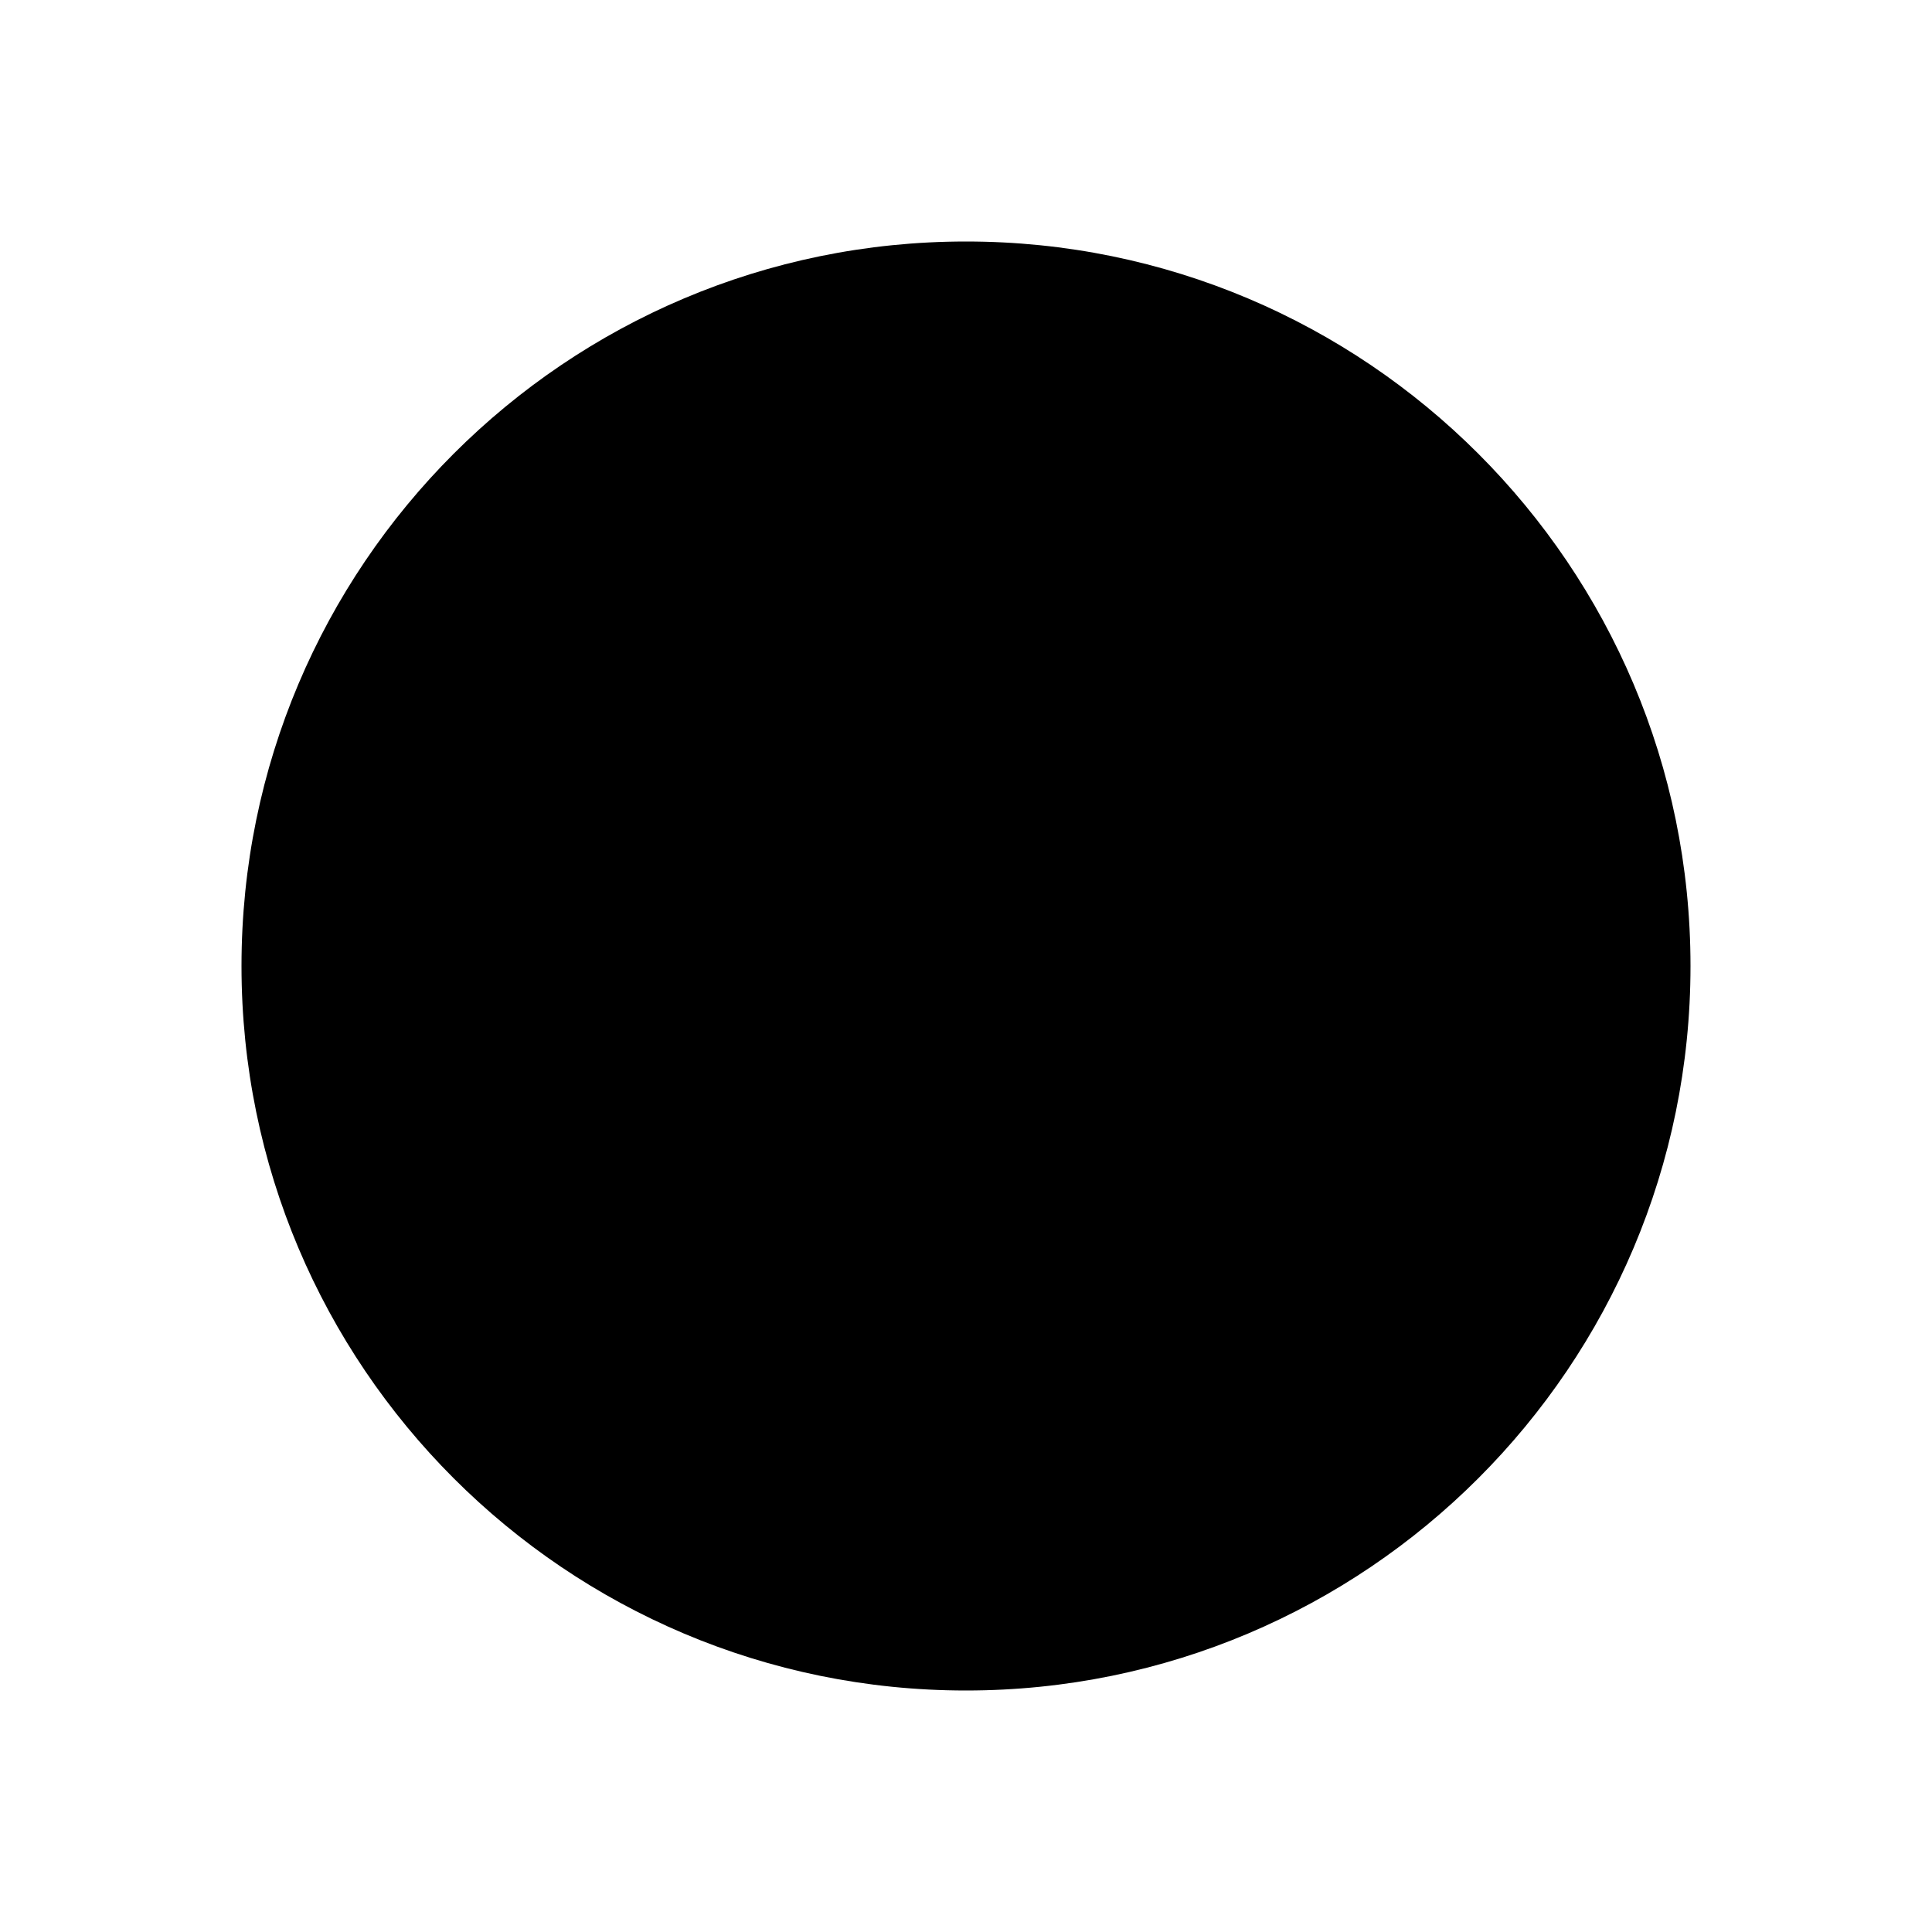
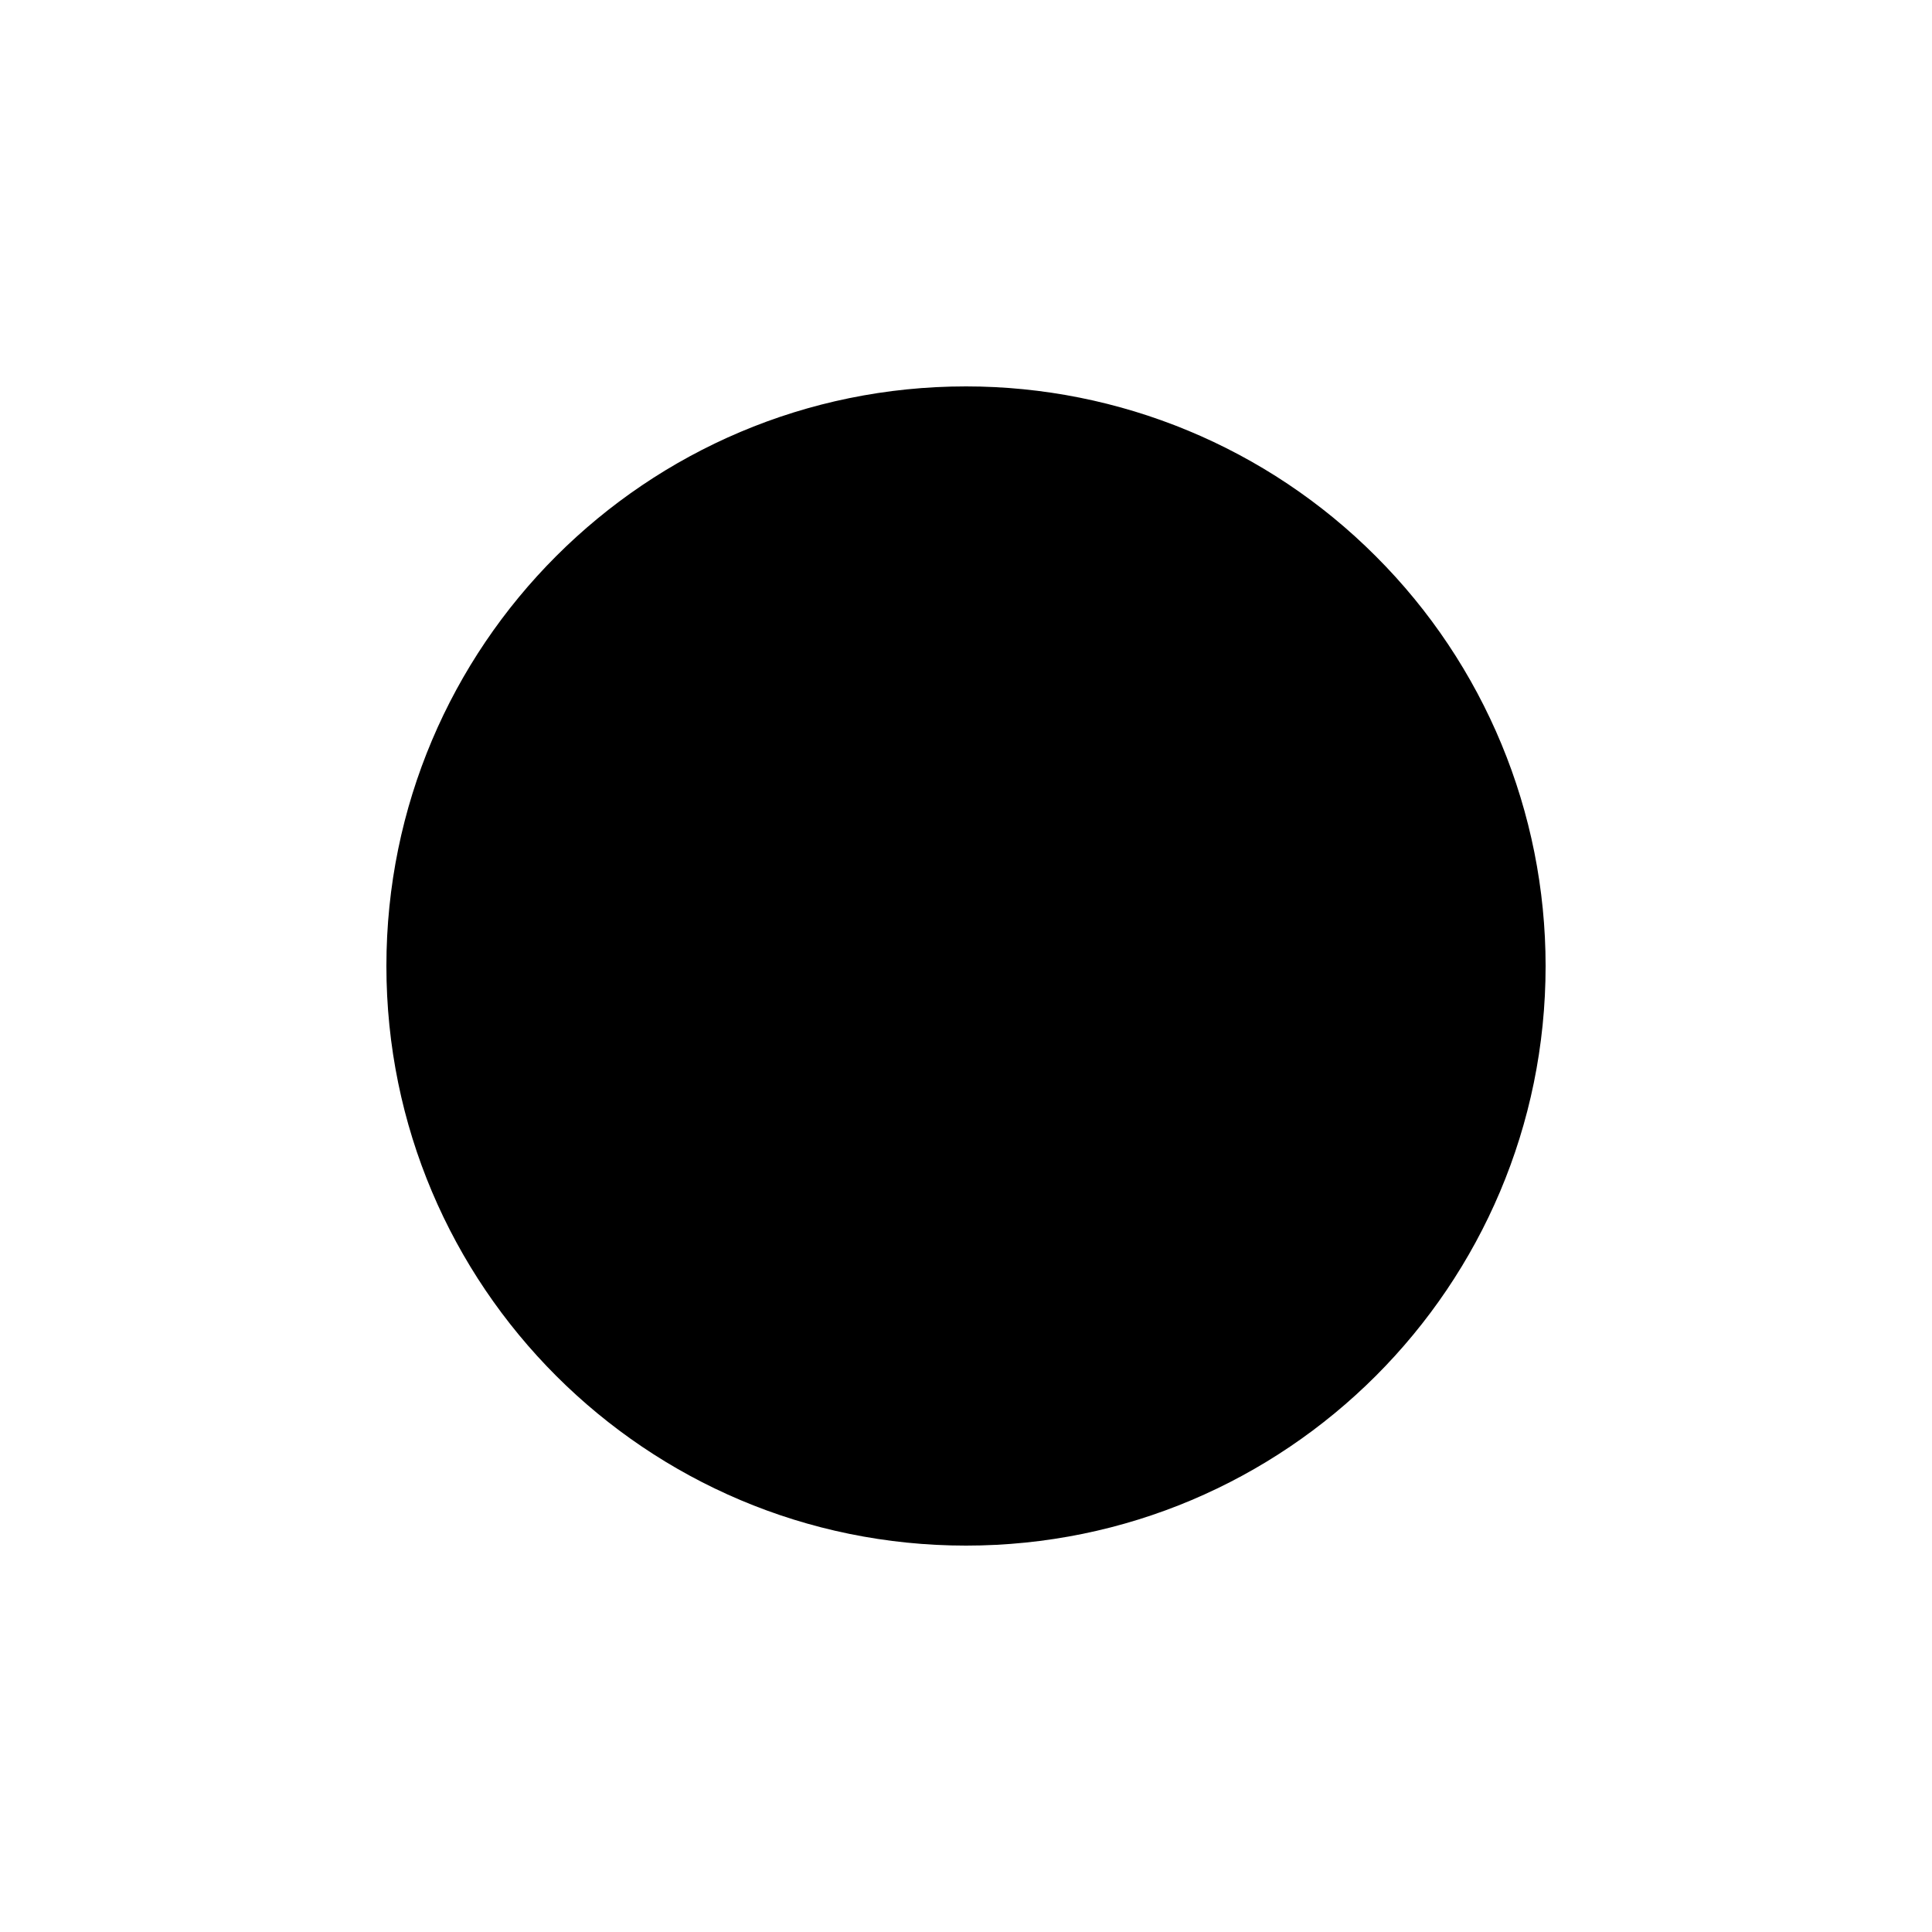
- <svg xmlns="http://www.w3.org/2000/svg" class="icon-gear icon-outline" viewBox="0 0 8 8">
-   <path vector-effect="non-scaling-stroke" d="M7,4A3,3,0,1,1,4,1,3,3,0,0,1,7,4ZM4,0V1M4,7V8M0,4H1M7,4H8M1.17,1.17l.71.71M6.12,6.12l.71.71m-5.66,0,.71-.71M6.12,1.88l.71-.71" />
+ <svg xmlns="http://www.w3.org/2000/svg" class="icon-gear icon-outline" viewBox="0 0 10 10">
+   <path vector-effect="non-scaling-stroke" d="M8,5 C8,6.657 6.657,8 5,8 C3.343,8 2,6.657 2,5 C2,3.343 3.343,2 5,2 C5.796,2 6.559,2.316 7.121,2.879 C7.684,3.441 8,4.204 8,5 Z M5,1 L5,2 L5,1 Z M5,8 L5,9 L5,8 Z M1,5 L2,5 L1,5 Z M8,5 L9,5 L8,5 Z M2.17,2.17 L2.88,2.88 L2.17,2.17 Z M7.12,7.12 L7.83,7.83 L7.12,7.12 Z M2.17,7.83 L2.88,7.12 L2.17,7.83 Z M7.12,2.88 L7.83,2.17 L7.12,2.88 Z" />
</svg>
